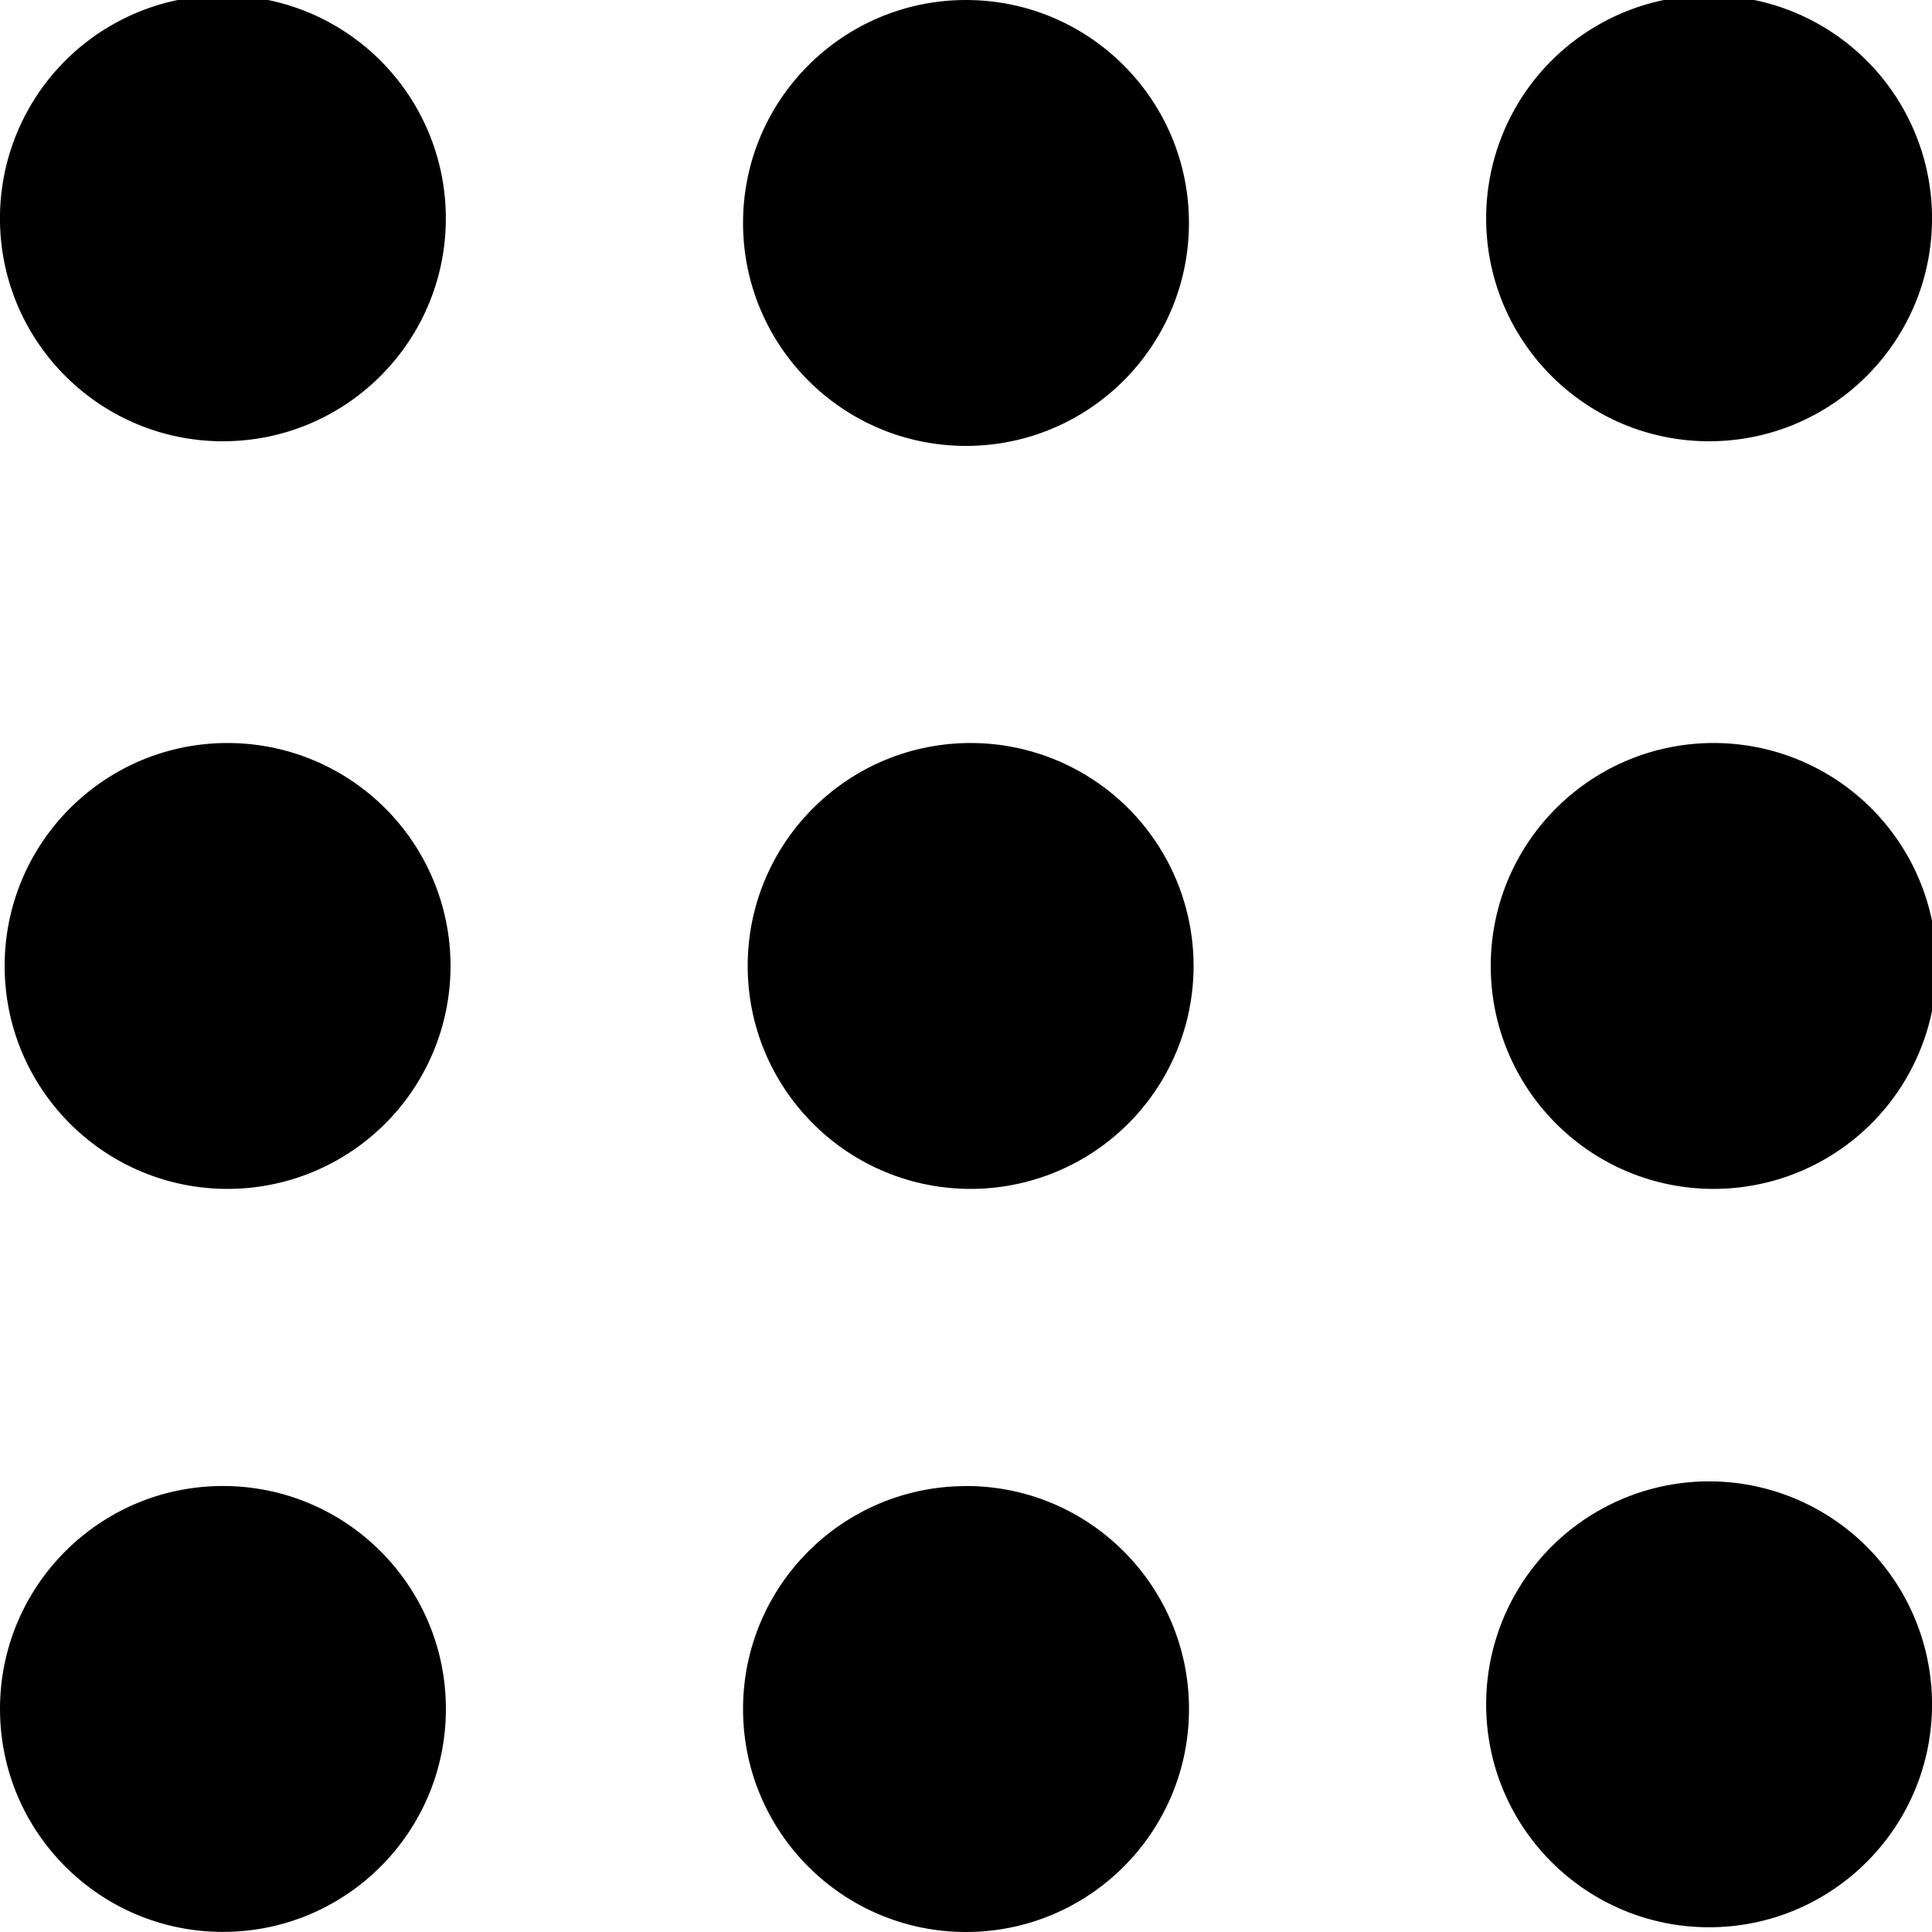
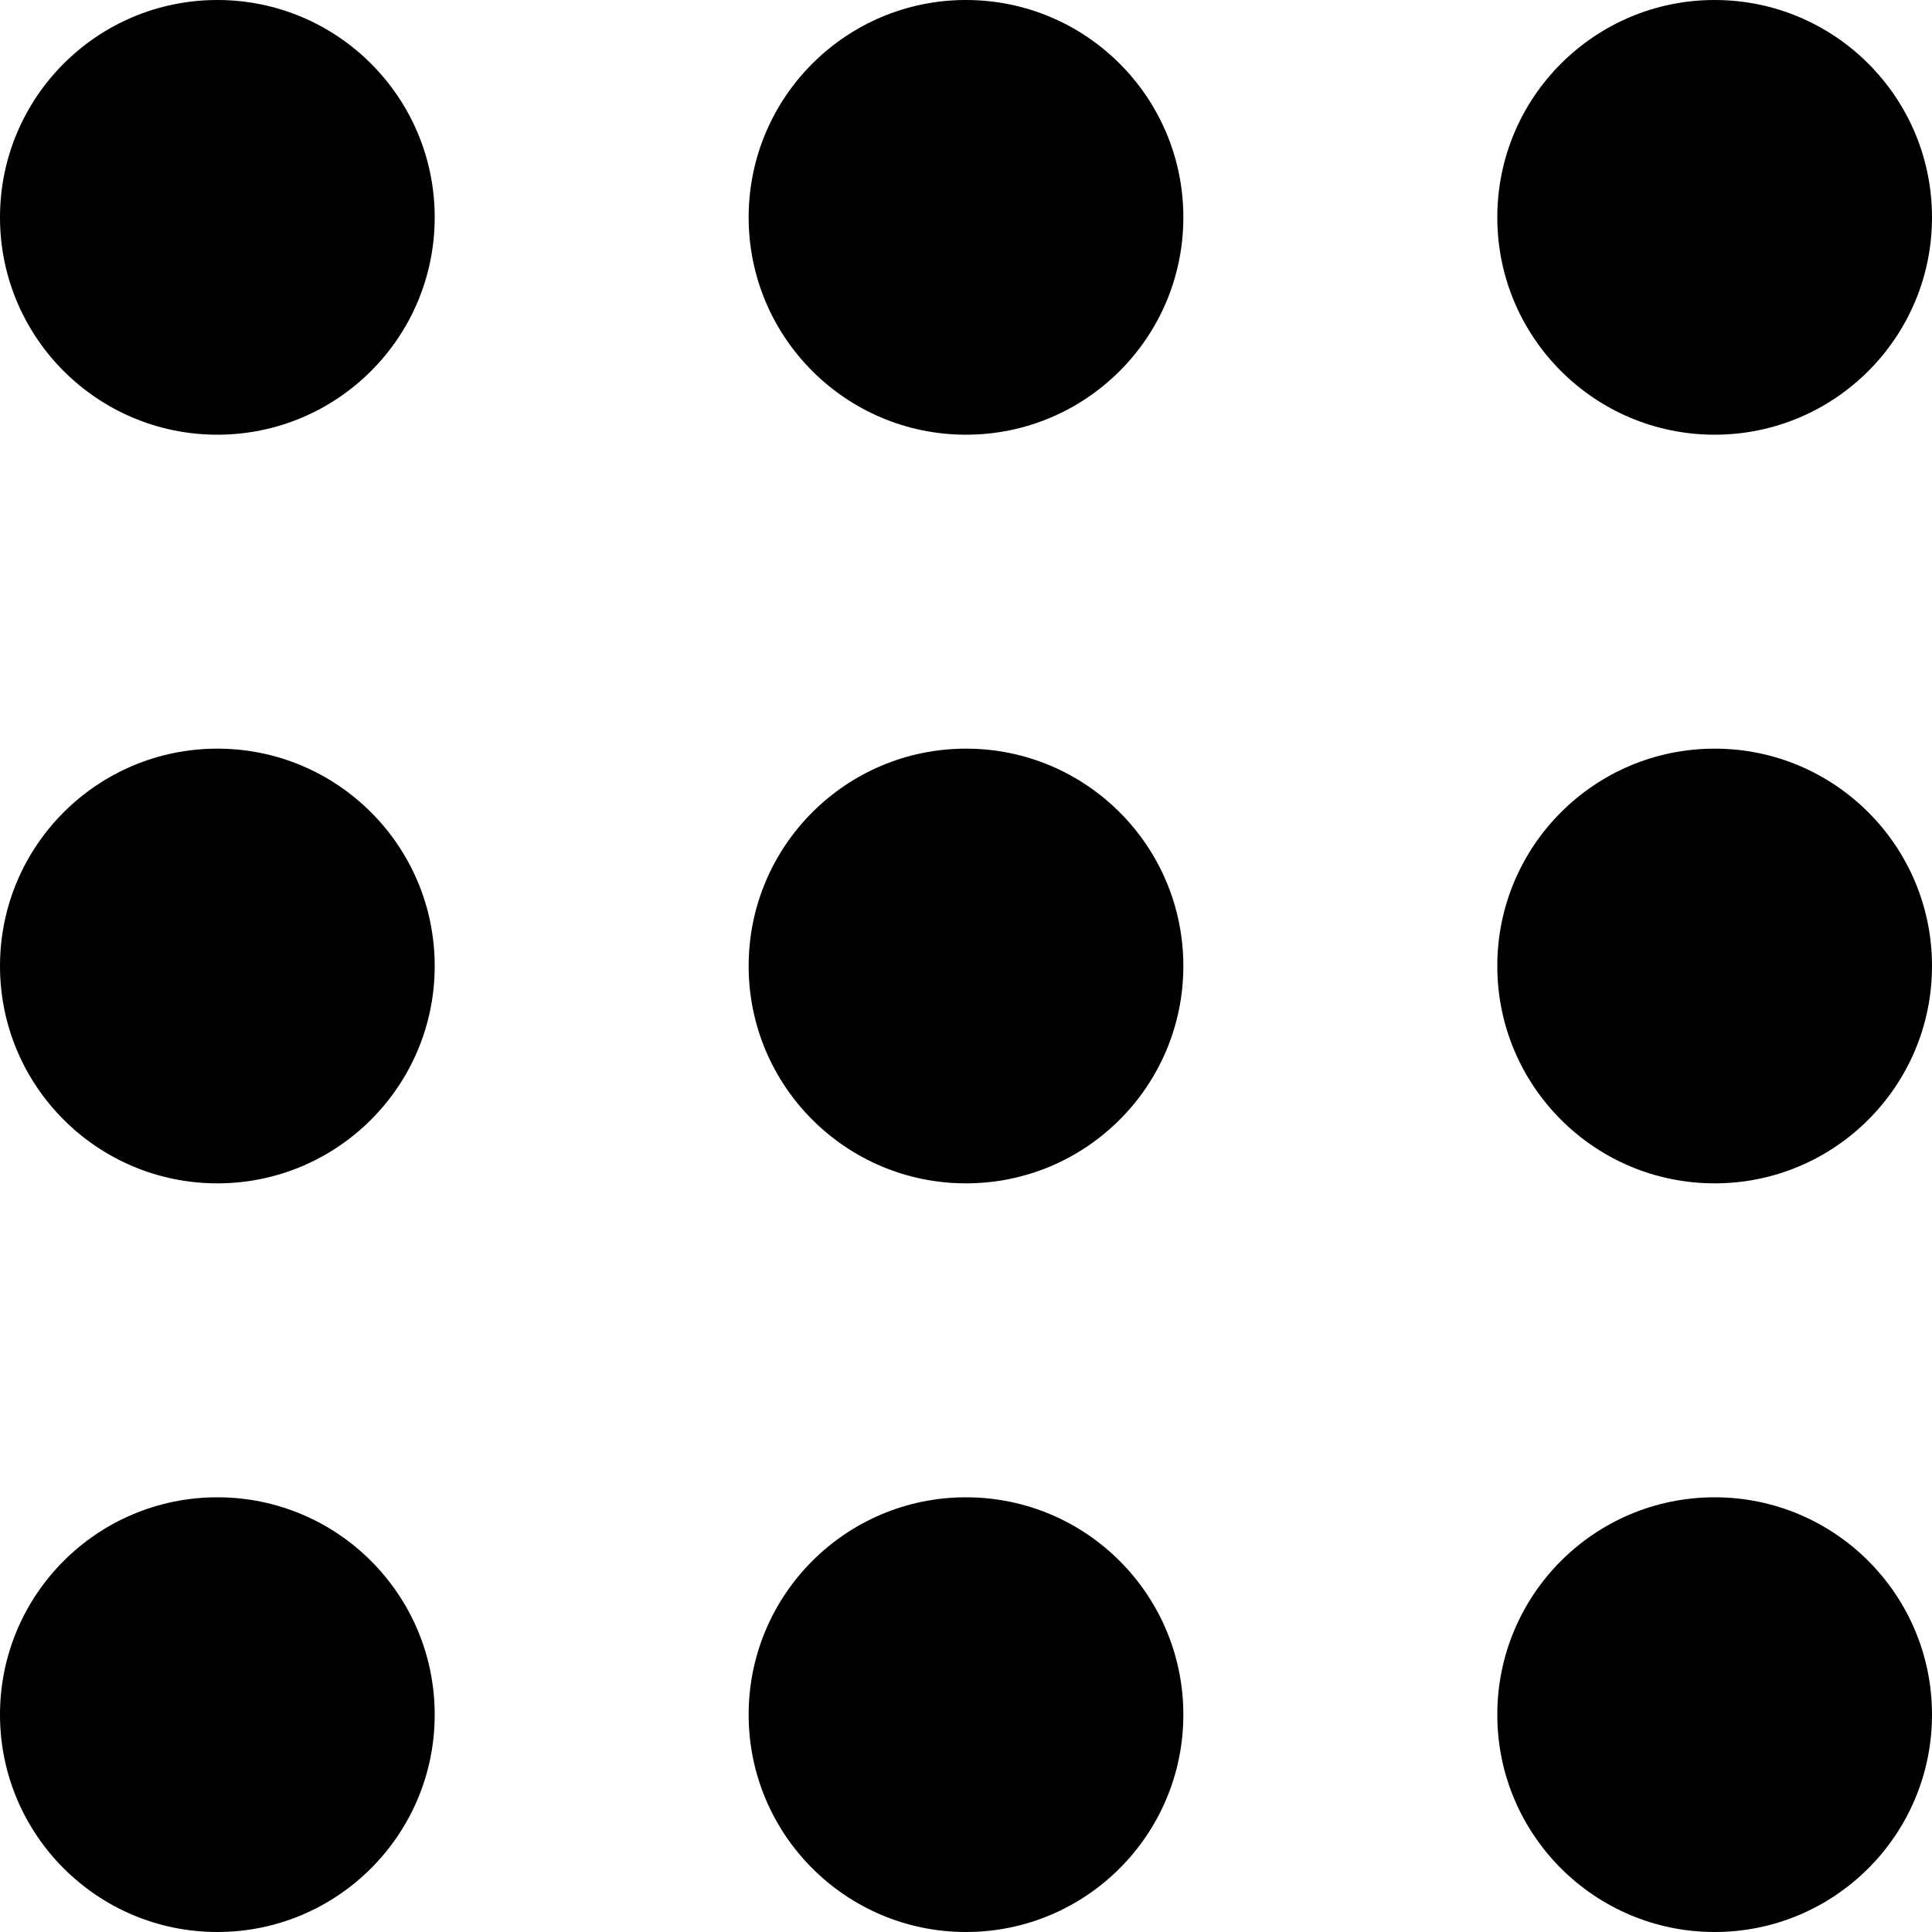
<svg xmlns="http://www.w3.org/2000/svg" width="20" height="20" fill="currentColor" viewBox="0 0 20 20">
  <g clip-path="url(#a)">
-     <path d="M2.308 15.383a2.308 2.308 0 1 1 0 4.616 2.308 2.308 0 0 1 0-4.616Zm0-7.691a2.308 2.308 0 1 1 0 4.615 2.308 2.308 0 0 1 0-4.615Zm2.307-5.384a2.308 2.308 0 1 0-4.615 0 2.308 2.308 0 0 0 4.615 0ZM10 15.383A2.308 2.308 0 1 1 10 20a2.308 2.308 0 0 1 0-4.616Zm10 2.308a2.308 2.308 0 1 0-4.615 0 2.308 2.308 0 0 0 4.615 0Zm-2.308-9.999a2.308 2.308 0 1 1 0 4.615 2.308 2.308 0 0 1 0-4.615ZM20 2.308a2.308 2.308 0 1 0-4.615 0 2.308 2.308 0 0 0 4.615 0ZM10 7.692a2.308 2.308 0 1 1 0 4.615 2.308 2.308 0 0 1 0-4.615Zm2.308-5.384a2.308 2.308 0 1 0-4.616 0 2.308 2.308 0 0 0 4.616 0Z" />
+     <path d="M4.5 2.25a2.25 2.25 0 1 1-4.5 0 2.25 2.25 0 0 1 4.5 0Zm7.75 0a2.25 2.25 0 1 1-4.5 0 2.25 2.25 0 0 1 4.5 0Zm7.75 0a2.25 2.25 0 1 1-4.5 0 2.25 2.25 0 0 1 4.5 0ZM4.5 10A2.25 2.25 0 1 1 0 10a2.25 2.25 0 0 1 4.5 0Zm7.75 0a2.25 2.25 0 1 1-4.5 0 2.25 2.25 0 0 1 4.5 0ZM20 10a2.25 2.25 0 1 1-4.5 0 2.25 2.25 0 0 1 4.5 0ZM4.5 17.75a2.25 2.25 0 1 1-4.5 0 2.25 2.25 0 0 1 4.5 0Zm7.75 0a2.25 2.25 0 1 1-4.5 0 2.25 2.25 0 0 1 4.5 0Zm7.75 0a2.25 2.25 0 1 1-4.5 0 2.25 2.25 0 0 1 4.5 0Z" />
  </g>
  <defs>
    <clipPath id="a">
      <path d="M0 0h20v20H0z" />
    </clipPath>
  </defs>
</svg>
